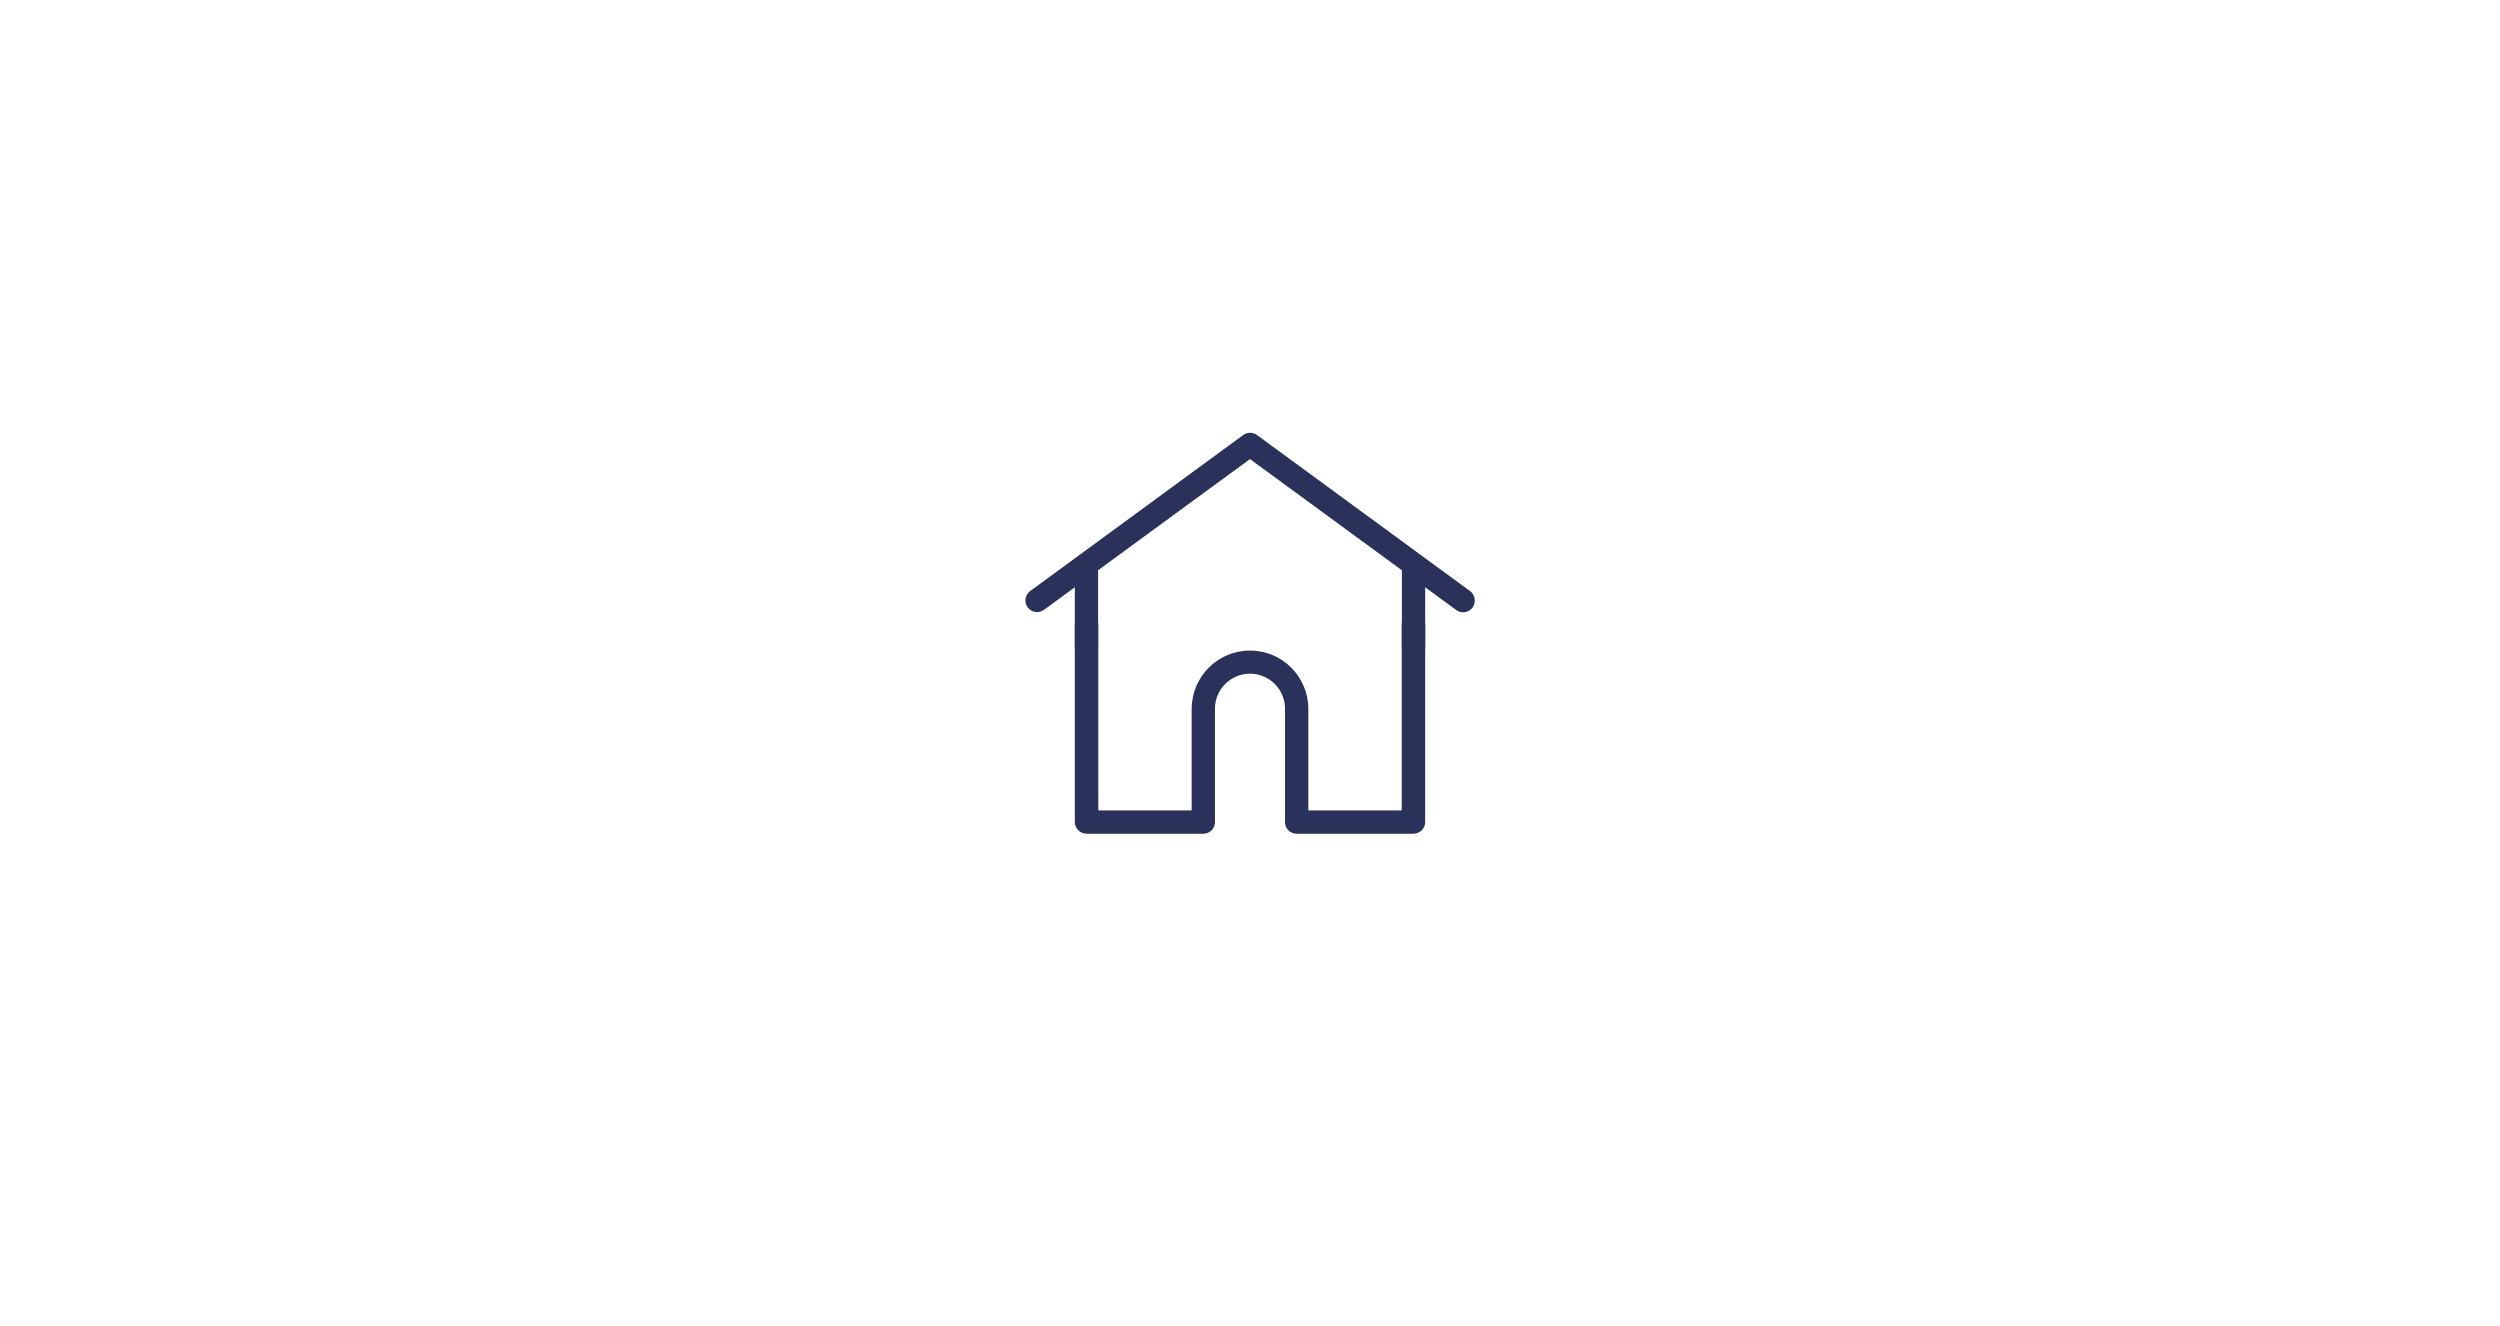
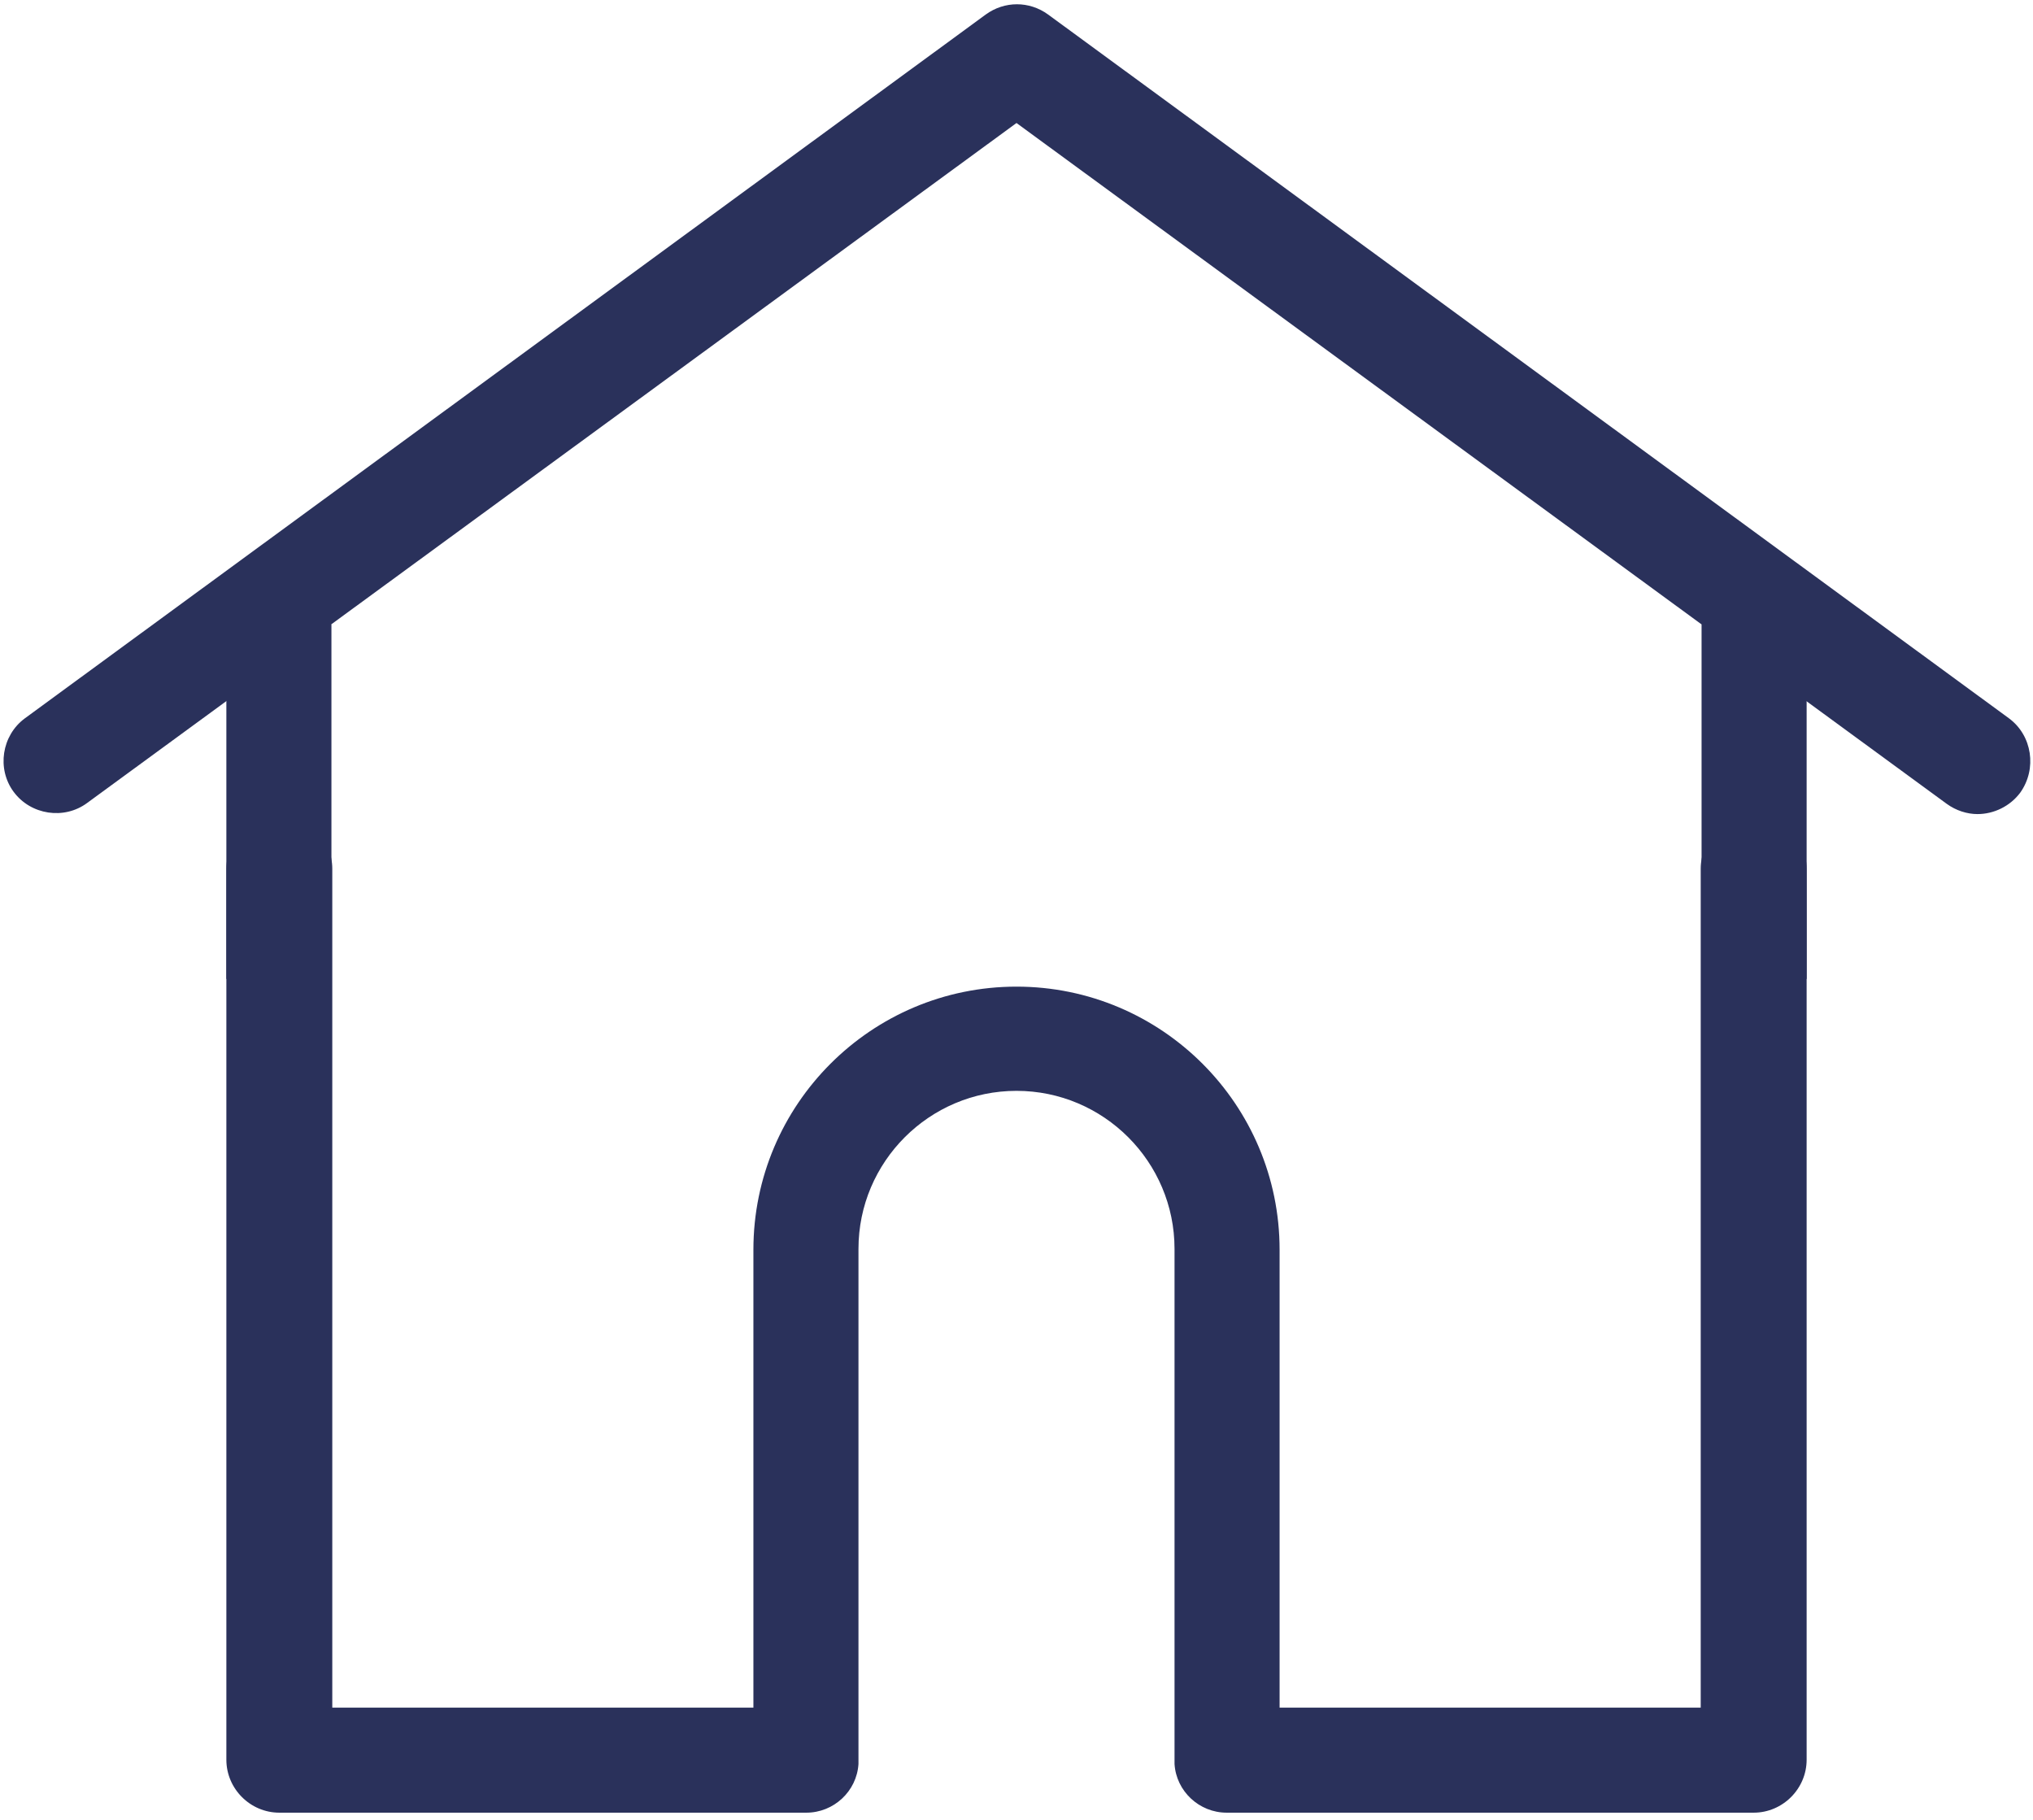
- <svg xmlns="http://www.w3.org/2000/svg" version="1.1" x="0px" y="0px" viewBox="0 0 1320 700" style="enable-background:new 0 0 1320 700;" xml:space="preserve">
-   <style type="text/css">
- 	.st0{fill:#2A315B;}
- </style>
-   <g id="Calque_1">
-     <g>
-       <path class="st0" d="M776.2,312.1l-112.5-82.4c-2.2-1.6-5.1-1.6-7.3,0l-112.5,82.4c-2.7,2-3.3,5.9-1.3,8.6c2,2.7,5.9,3.3,8.6,1.3    L660,242.4l108.9,79.7c1.1,0.8,2.4,1.2,3.6,1.2c1.9,0,3.8-0.9,5-2.5C779.5,318,778.9,314.1,776.2,312.1L776.2,312.1z" />
-       <path d="M776.2,312.1" />
-       <path class="st0" d="M746.3,323.5c-3.4,0-6.2,2.8-6.2,6.2v98.2h-49.3v-53.6c0-17-13.8-30.8-30.8-30.8c-17,0-30.8,13.8-30.8,30.8    v53.6h-49.3v-98.2c0-3.4-2.8-6.2-6.2-6.2c-3.4,0-6.2,2.8-6.2,6.2V434c0,3.4,2.8,6.2,6.2,6.2h61.7c3.2,0,5.9-2.5,6.1-5.7    c0-0.1,0-0.3,0-0.5v-59.8c0-10.2,8.3-18.5,18.5-18.5c10.2,0,18.5,8.3,18.5,18.5V434c0,0.2,0,0.3,0,0.5c0.2,3.2,2.9,5.7,6.1,5.7    h61.7c3.4,0,6.2-2.8,6.2-6.2V329.7C752.5,326.2,749.7,323.5,746.3,323.5L746.3,323.5z M746.3,323.5" />
-       <rect x="567.5" y="301.1" class="st0" width="12.3" height="41.5" />
-       <rect x="740.2" y="301.1" class="st0" width="12.3" height="41.5" />
-     </g>
-   </g>
-   <g id="Calque_2">
- </g>
+ <svg xmlns="http://www.w3.org/2000/svg" width="238" height="213" viewBox="0 0 238 213" fill="none">
+   <path d="M235.2 84.1L122.7 1.7C120.5 0.1 117.6 0.1 115.4 1.7L2.9 84.1C0.2 86.1 -0.4 90 1.6 92.7C3.6 95.4 7.5 96 10.2 94L119 14.4L227.9 94.1C229 94.9 230.3 95.3 231.5 95.3C233.4 95.3 235.3 94.4 236.5 92.8C238.5 90 237.9 86.1 235.2 84.1Z" fill="#2A315B" />
+   <path d="M205.3 95.5C201.9 95.5 199.1 98.3 199.1 101.7V199.9H149.8V146.3C149.8 129.3 136 115.5 119 115.5C102 115.5 88.2 129.3 88.2 146.3V199.9H38.9V101.7C38.9 98.3 36.1 95.5 32.7 95.5C29.3 95.5 26.5 98.3 26.5 101.7V206C26.5 209.4 29.3 212.2 32.7 212.2H94.4C97.6 212.2 100.3 209.7 100.5 206.5C100.5 206.4 100.5 206.2 100.5 206V146.2C100.5 136 108.8 127.7 119 127.7C129.2 127.7 137.5 136 137.5 146.2V206C137.5 206.2 137.5 206.3 137.5 206.5C137.7 209.7 140.4 212.2 143.6 212.2H205.3C208.7 212.2 211.5 209.4 211.5 206V101.7C211.5 98.2 208.7 95.5 205.3 95.5Z" fill="#2A315B" />
+   <path d="M38.8 73.1H26.5V114.6H38.8V73.1Z" fill="#2A315B" />
+   <path d="M211.5 73.1H199.2V114.6H211.5V73.1Z" fill="#2A315B" />
</svg>
